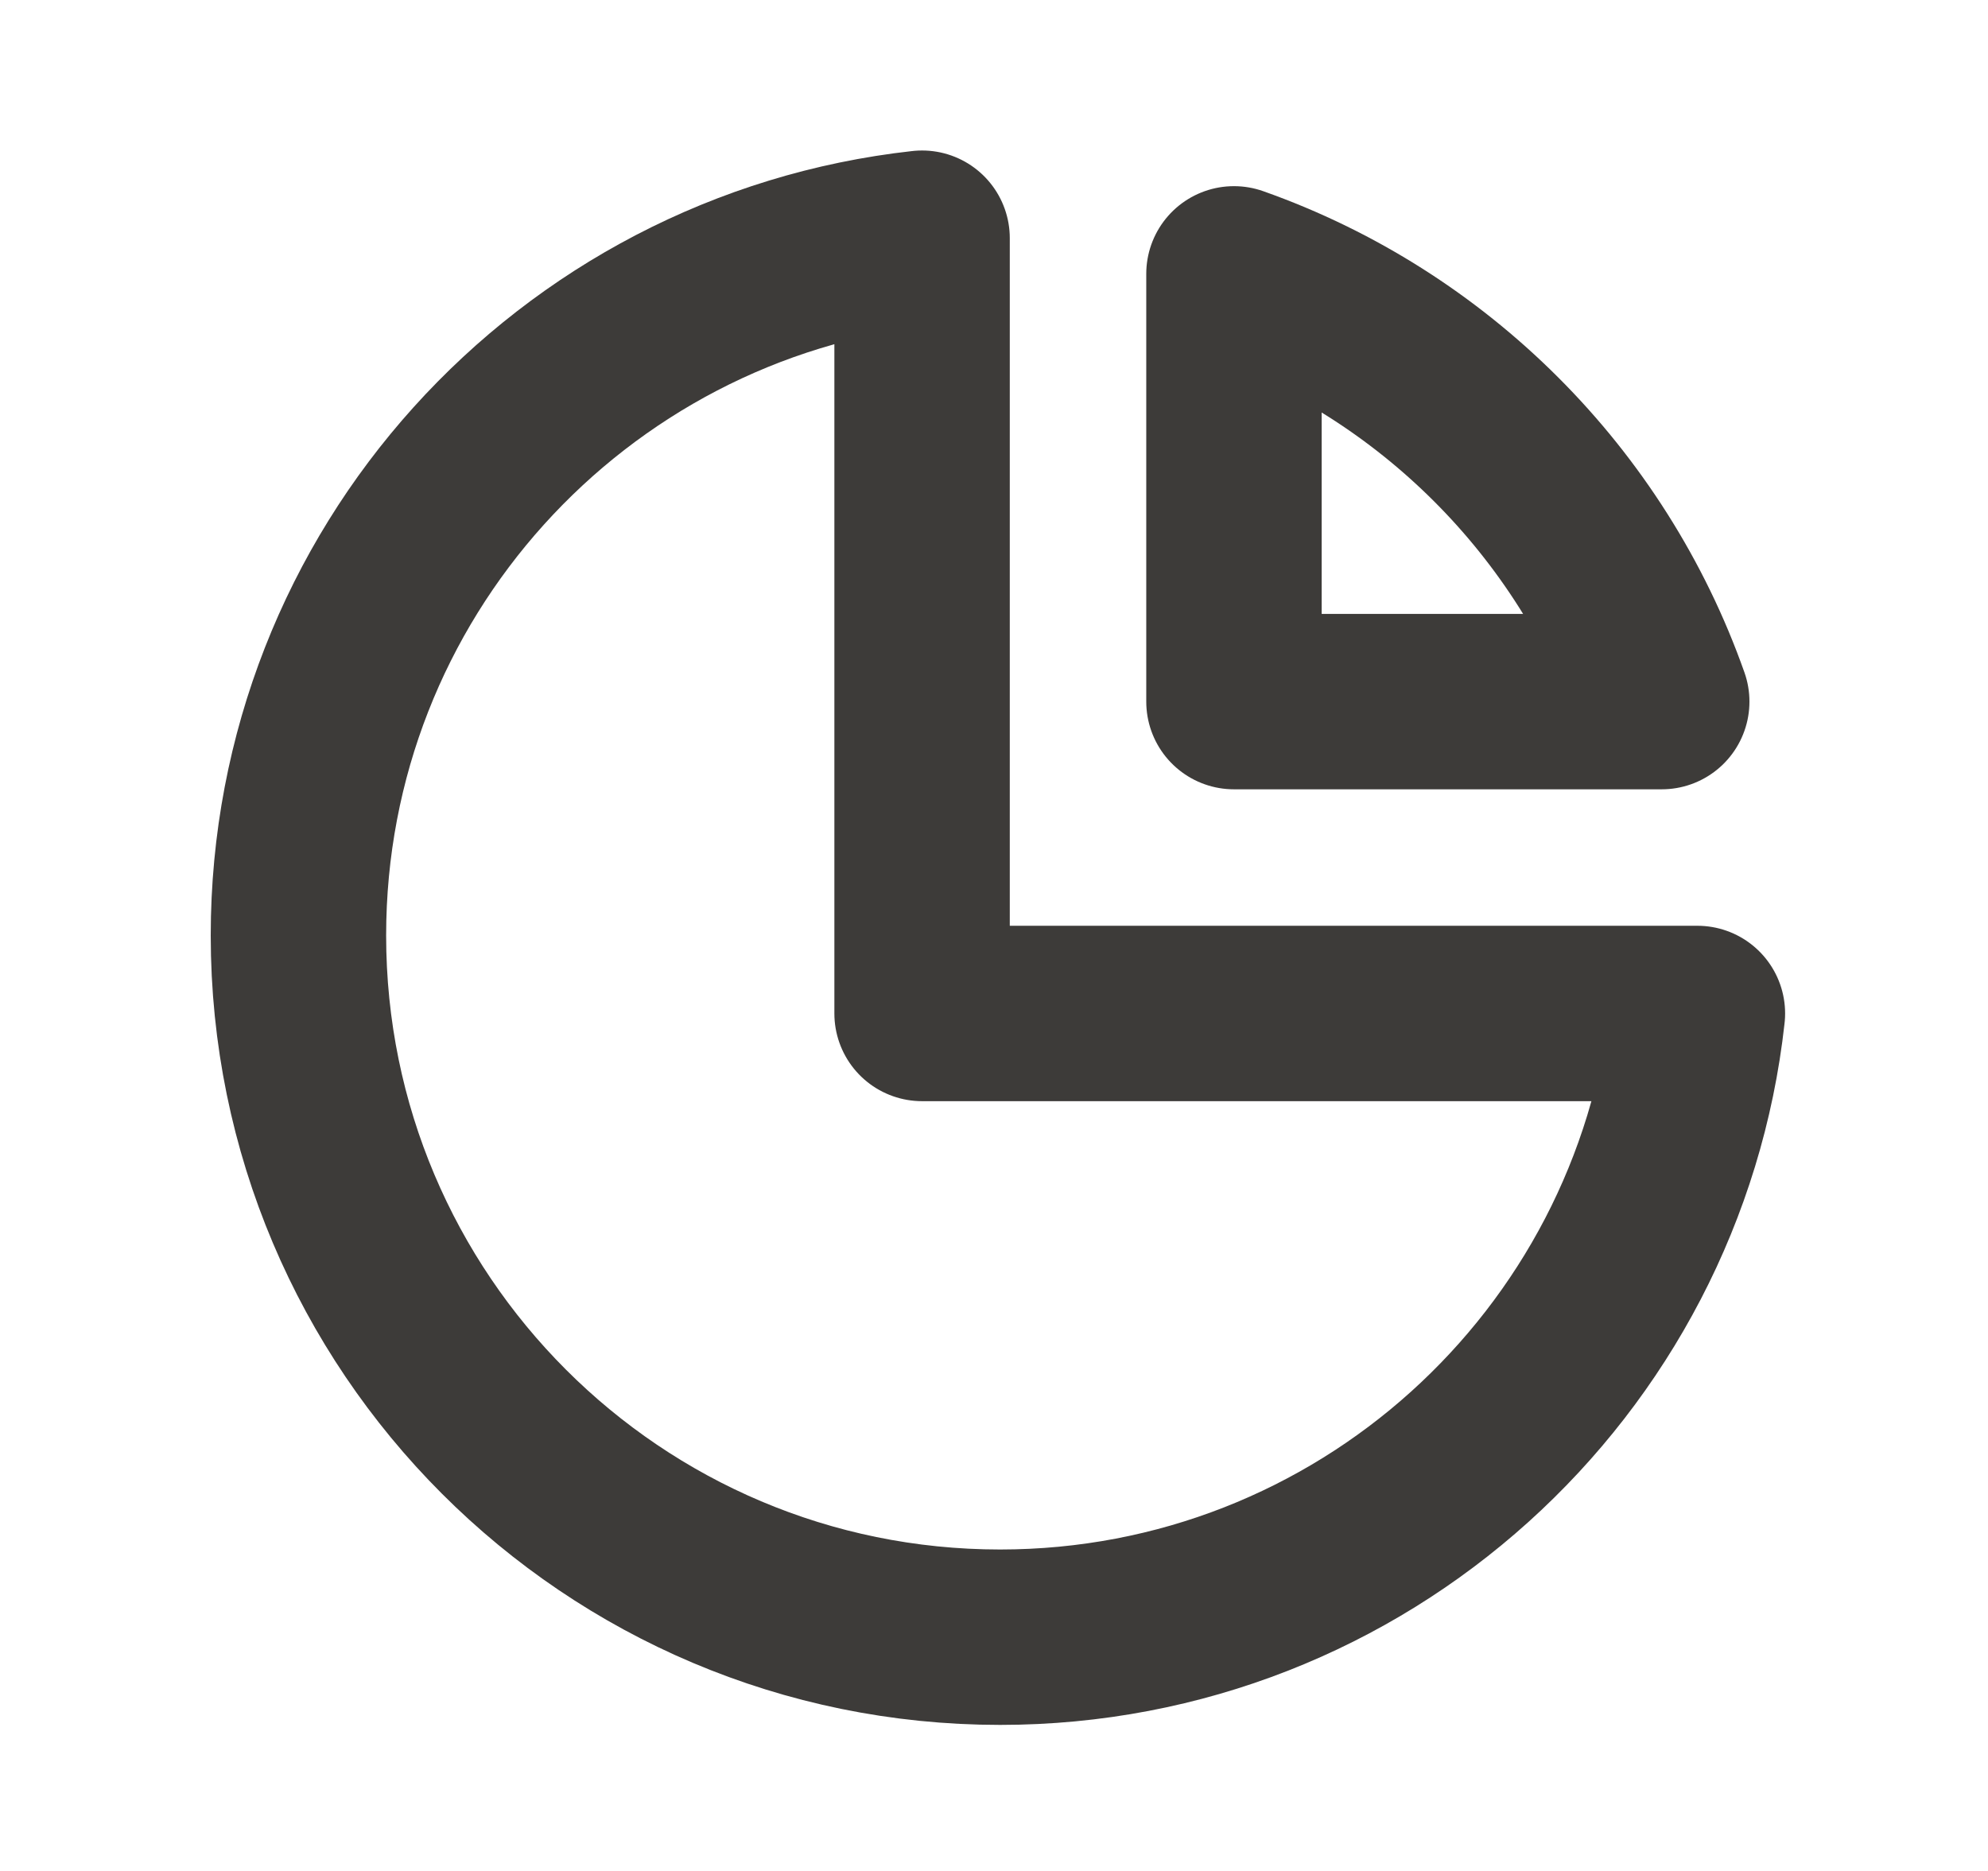
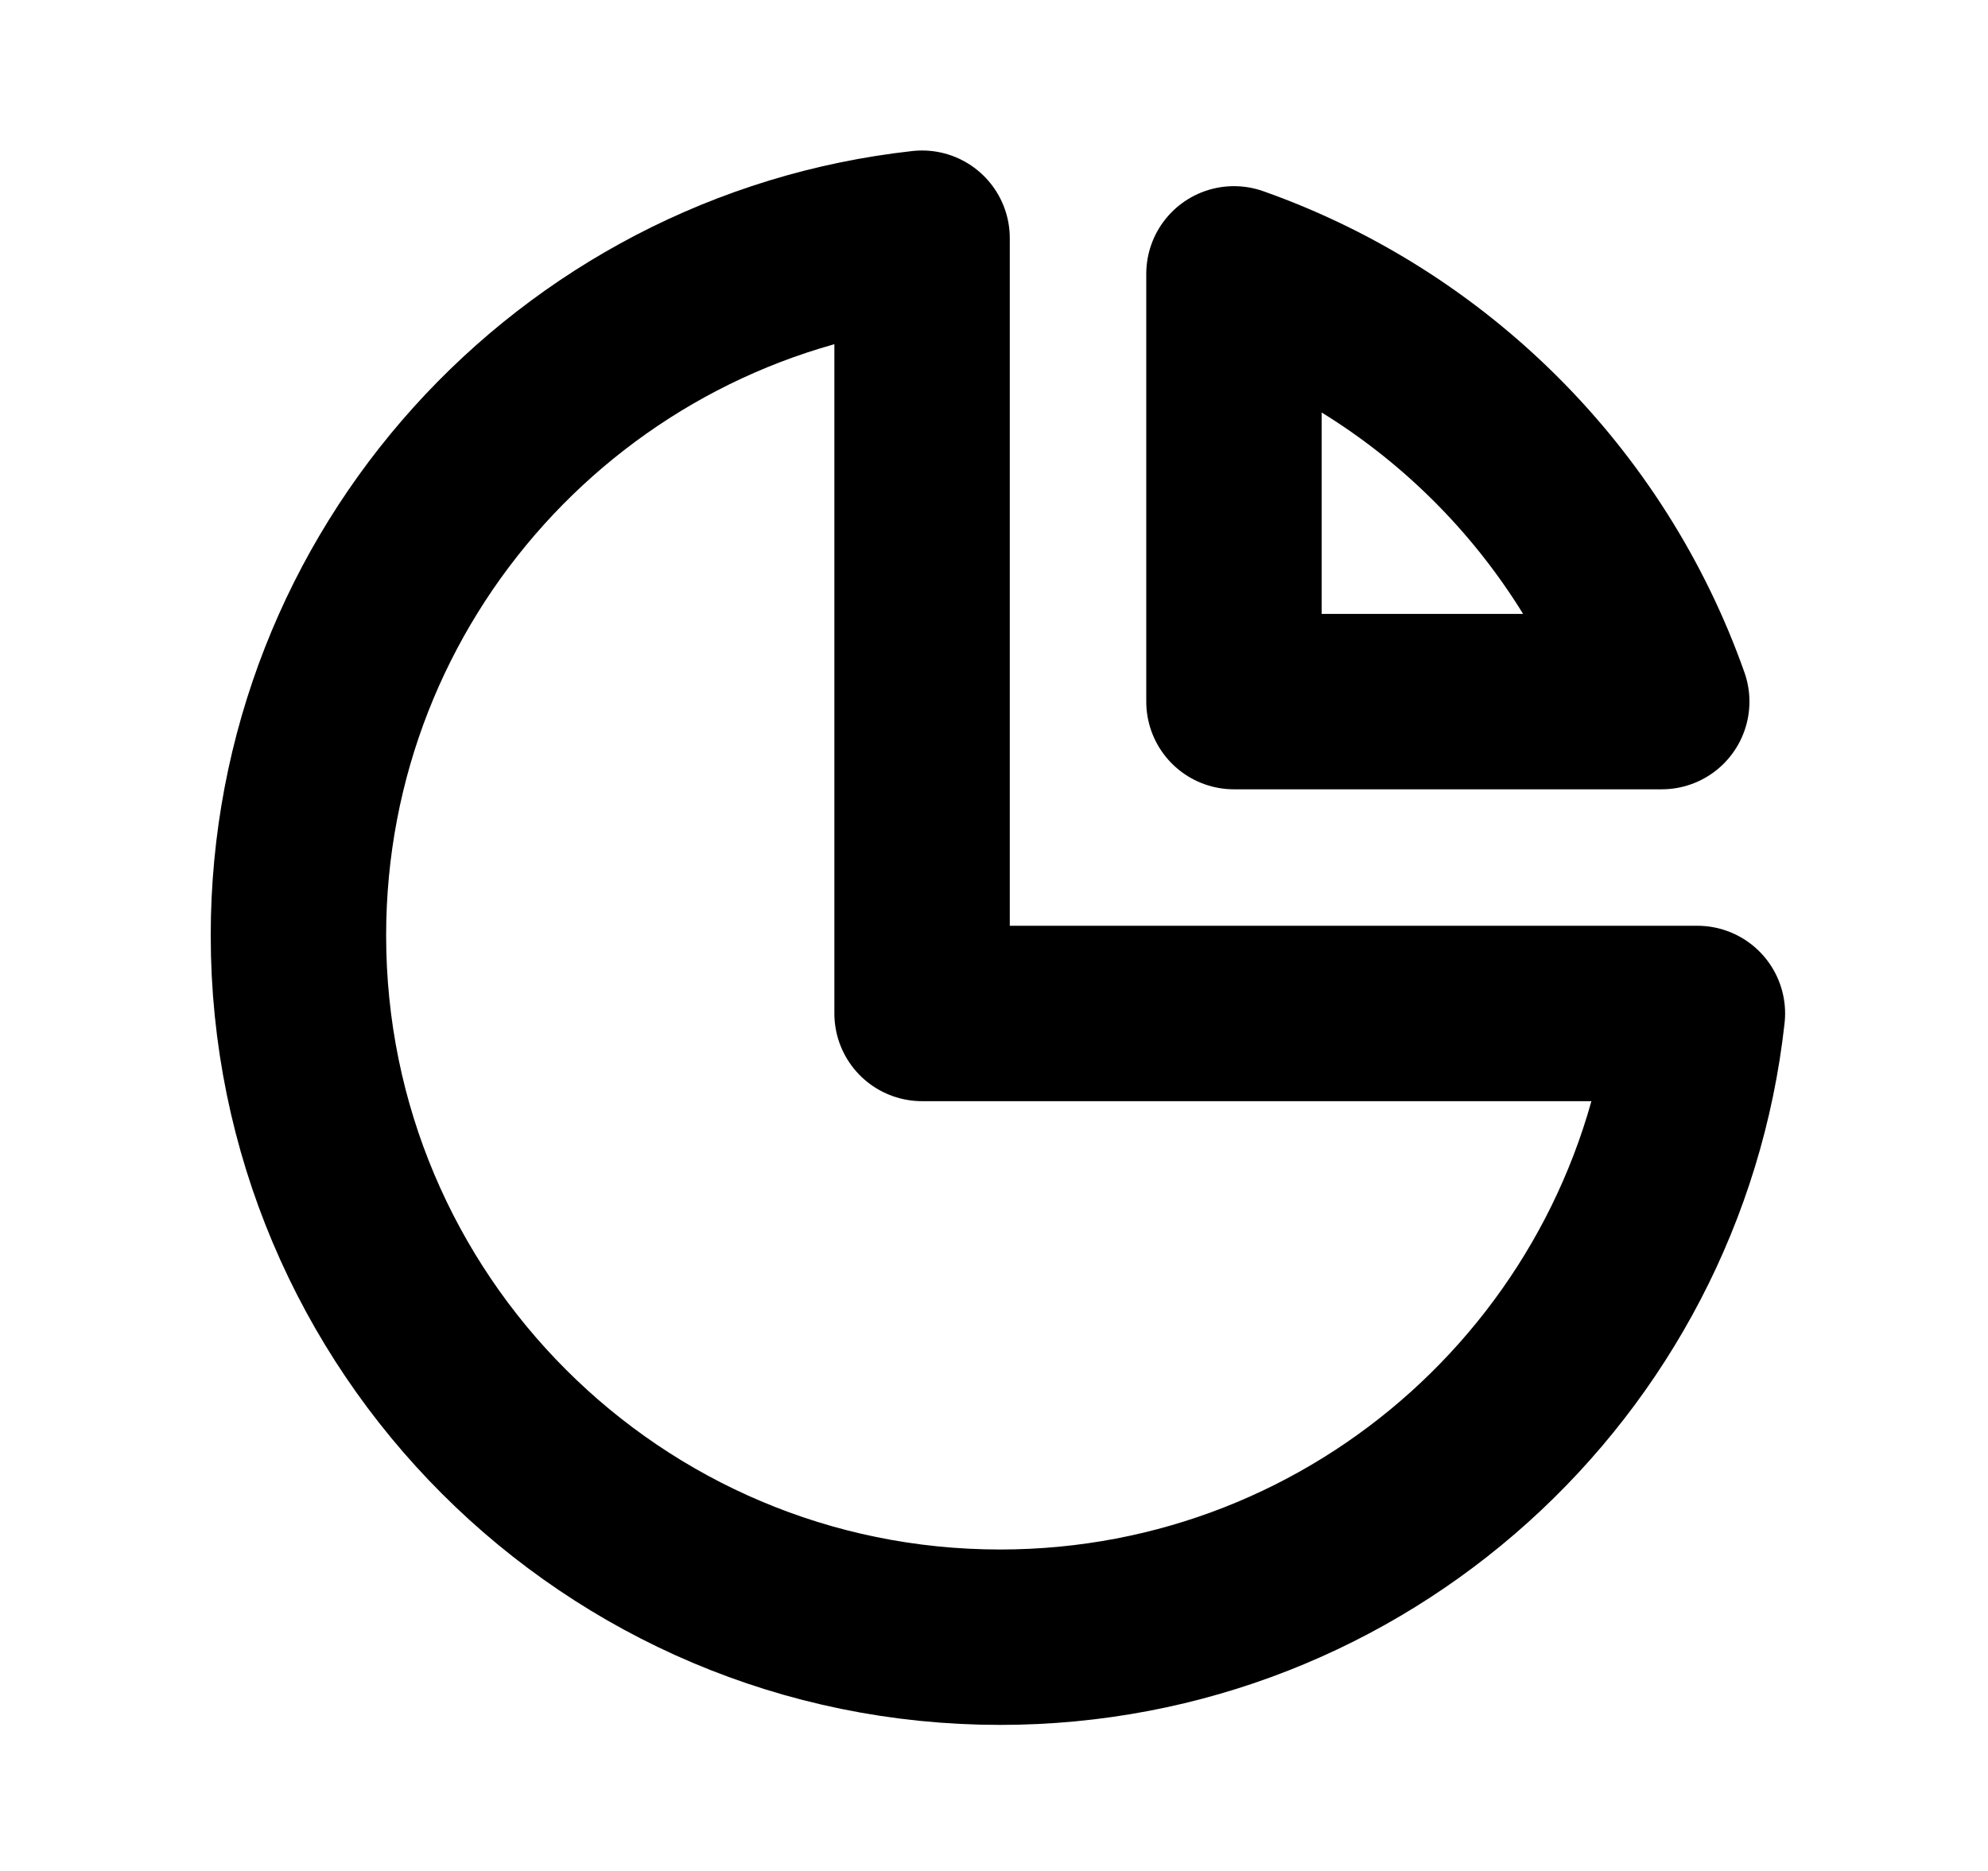
<svg xmlns="http://www.w3.org/2000/svg" width="17" height="16" viewBox="0 0 17 16" fill="none">
-   <path d="M7.885 2.037C4.885 2.369 2.552 4.912 2.552 8C2.552 11.314 5.238 14.001 8.552 14.001C11.64 14.001 14.184 11.667 14.515 8.667H7.885V2.037Z" stroke="#3D3B39" stroke-width="1.5" stroke-linecap="round" stroke-linejoin="round" />
-   <path d="M14.21 6H10.552V2.342C12.257 2.945 13.608 4.296 14.21 6Z" stroke="#3D3B39" stroke-width="1.5" stroke-linecap="round" stroke-linejoin="round" />
+   <path d="M7.885 2.037C4.885 2.369 2.552 4.912 2.552 8C2.552 11.314 5.238 14.001 8.552 14.001C11.64 14.001 14.184 11.667 14.515 8.667H7.885V2.037Z" stroke="currentColor" stroke-width="1.5" stroke-linecap="round" stroke-linejoin="round" />
+   <path d="M14.21 6H10.552V2.342C12.257 2.945 13.608 4.296 14.21 6Z" stroke="currentColor" stroke-width="1.5" stroke-linecap="round" stroke-linejoin="round" />
</svg>
